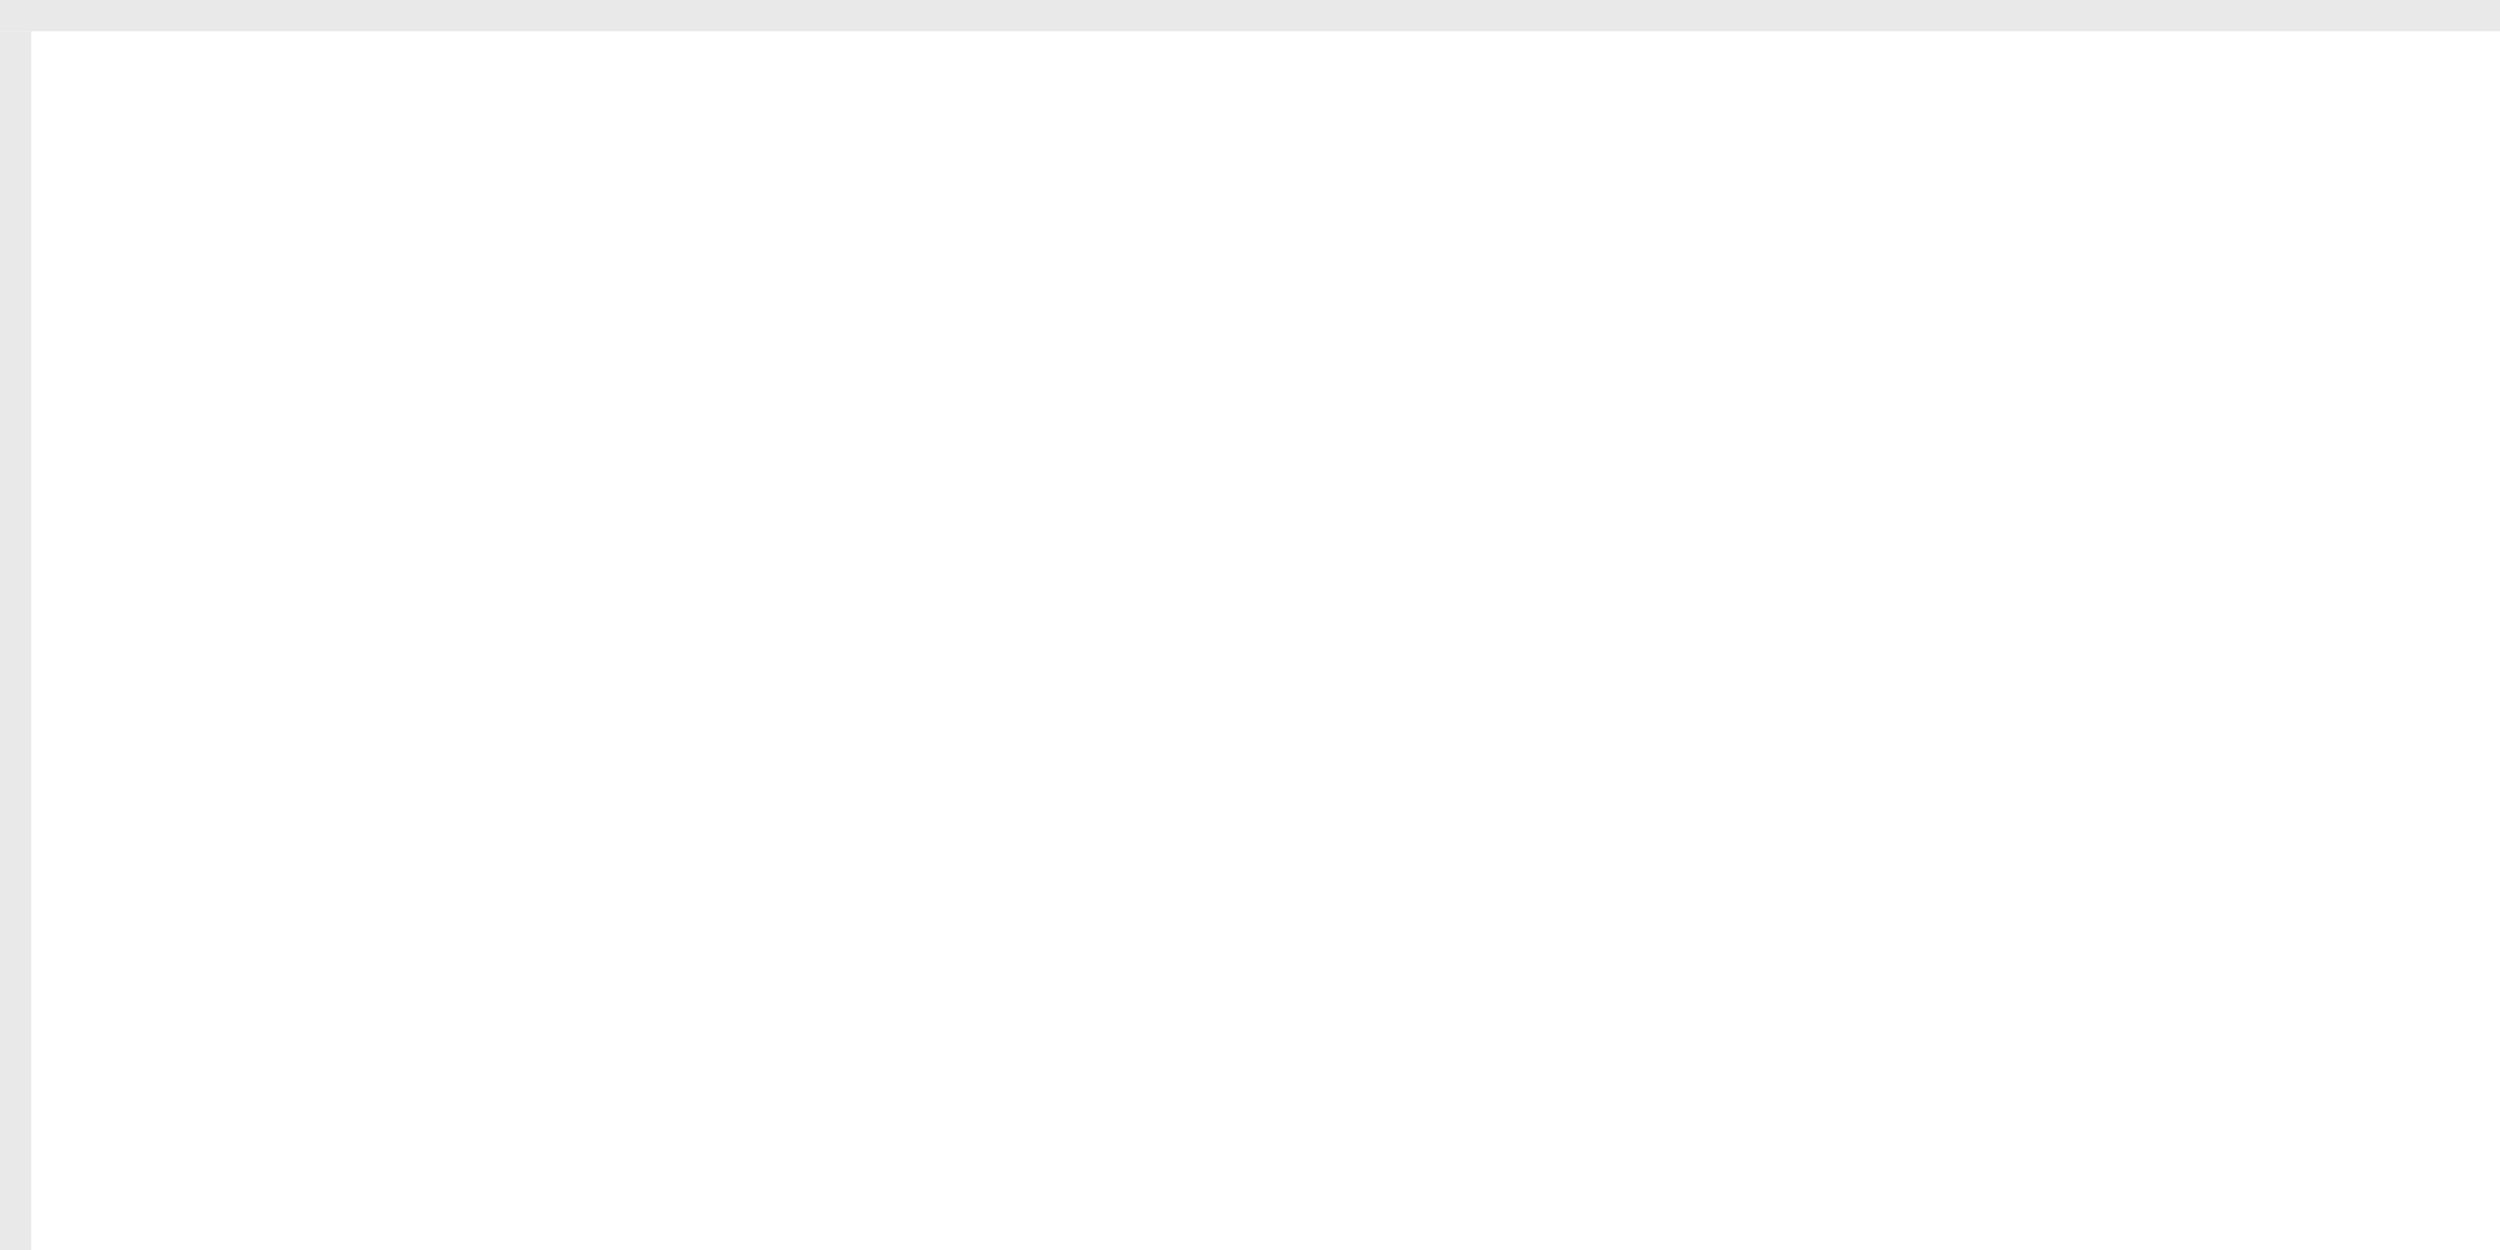
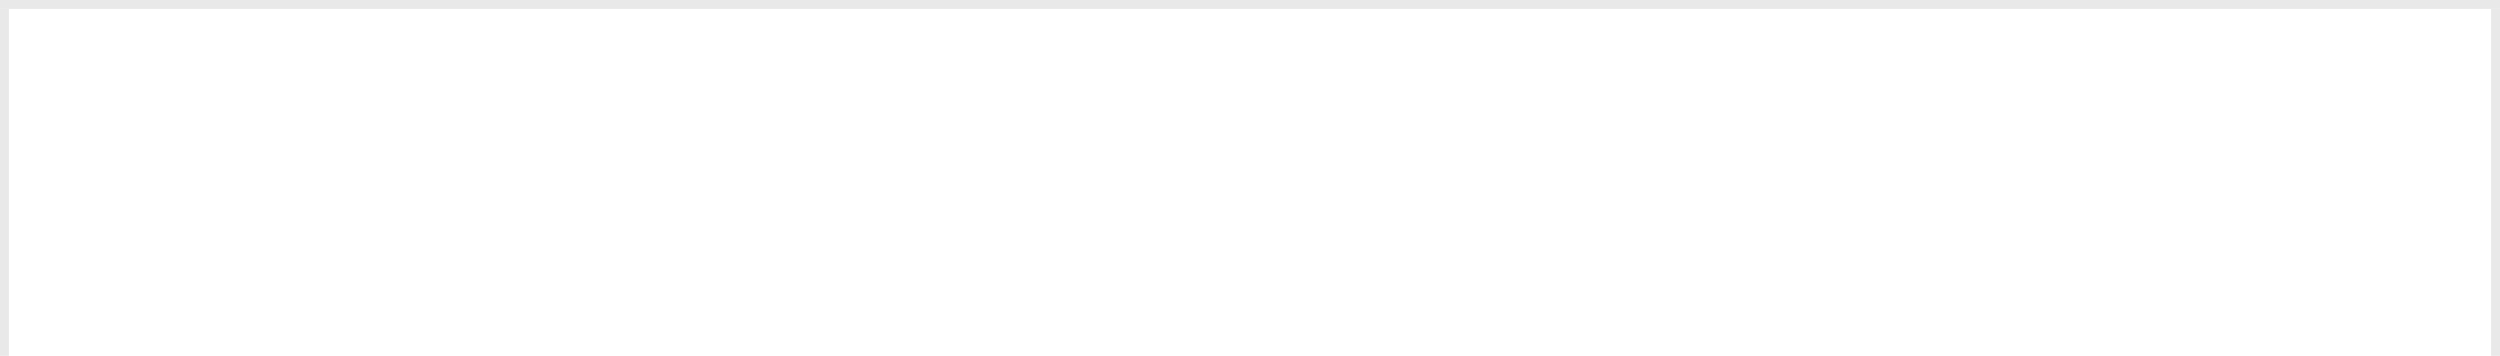
- <svg xmlns="http://www.w3.org/2000/svg" version="1.1" width="80px" height="40px" viewBox="1390 200 80 40">
-   <path d="M 1 1  L 80 1  L 80 40  L 1 40  L 1 1  Z " fill-rule="nonzero" fill="rgba(255, 255, 255, 1)" stroke="none" transform="matrix(1 0 0 1 1390 200 )" class="fill" />
-   <path d="M 0.5 1  L 0.5 40  " stroke-width="1" stroke-dasharray="0" stroke="rgba(233, 233, 233, 1)" fill="none" transform="matrix(1 0 0 1 1390 200 )" class="stroke" />
-   <path d="M 0 0.5  L 80 0.5  " stroke-width="1" stroke-dasharray="0" stroke="rgba(233, 233, 233, 1)" fill="none" transform="matrix(1 0 0 1 1390 200 )" class="stroke" />
+ <svg xmlns="http://www.w3.org/2000/svg" version="1.1" width="281px" height="40px" viewBox="124 120 281 40">
+   <path d="M 1 1  L 280 1  L 280 40  L 1 40  L 1 1  Z " fill-rule="nonzero" fill="rgba(255, 255, 255, 1)" stroke="none" transform="matrix(1 0 0 1 124 120 )" class="fill" />
+   <path d="M 0.5 1  L 0.5 40  " stroke-width="1" stroke-dasharray="0" stroke="rgba(233, 233, 233, 1)" fill="none" transform="matrix(1 0 0 1 124 120 )" class="stroke" />
+   <path d="M 0 0.5  L 281 0.5  " stroke-width="1" stroke-dasharray="0" stroke="rgba(233, 233, 233, 1)" fill="none" transform="matrix(1 0 0 1 124 120 )" class="stroke" />
+   <path d="M 280.5 1  L 280.5 40  " stroke-width="1" stroke-dasharray="0" stroke="rgba(233, 233, 233, 1)" fill="none" transform="matrix(1 0 0 1 124 120 )" class="stroke" />
</svg>
